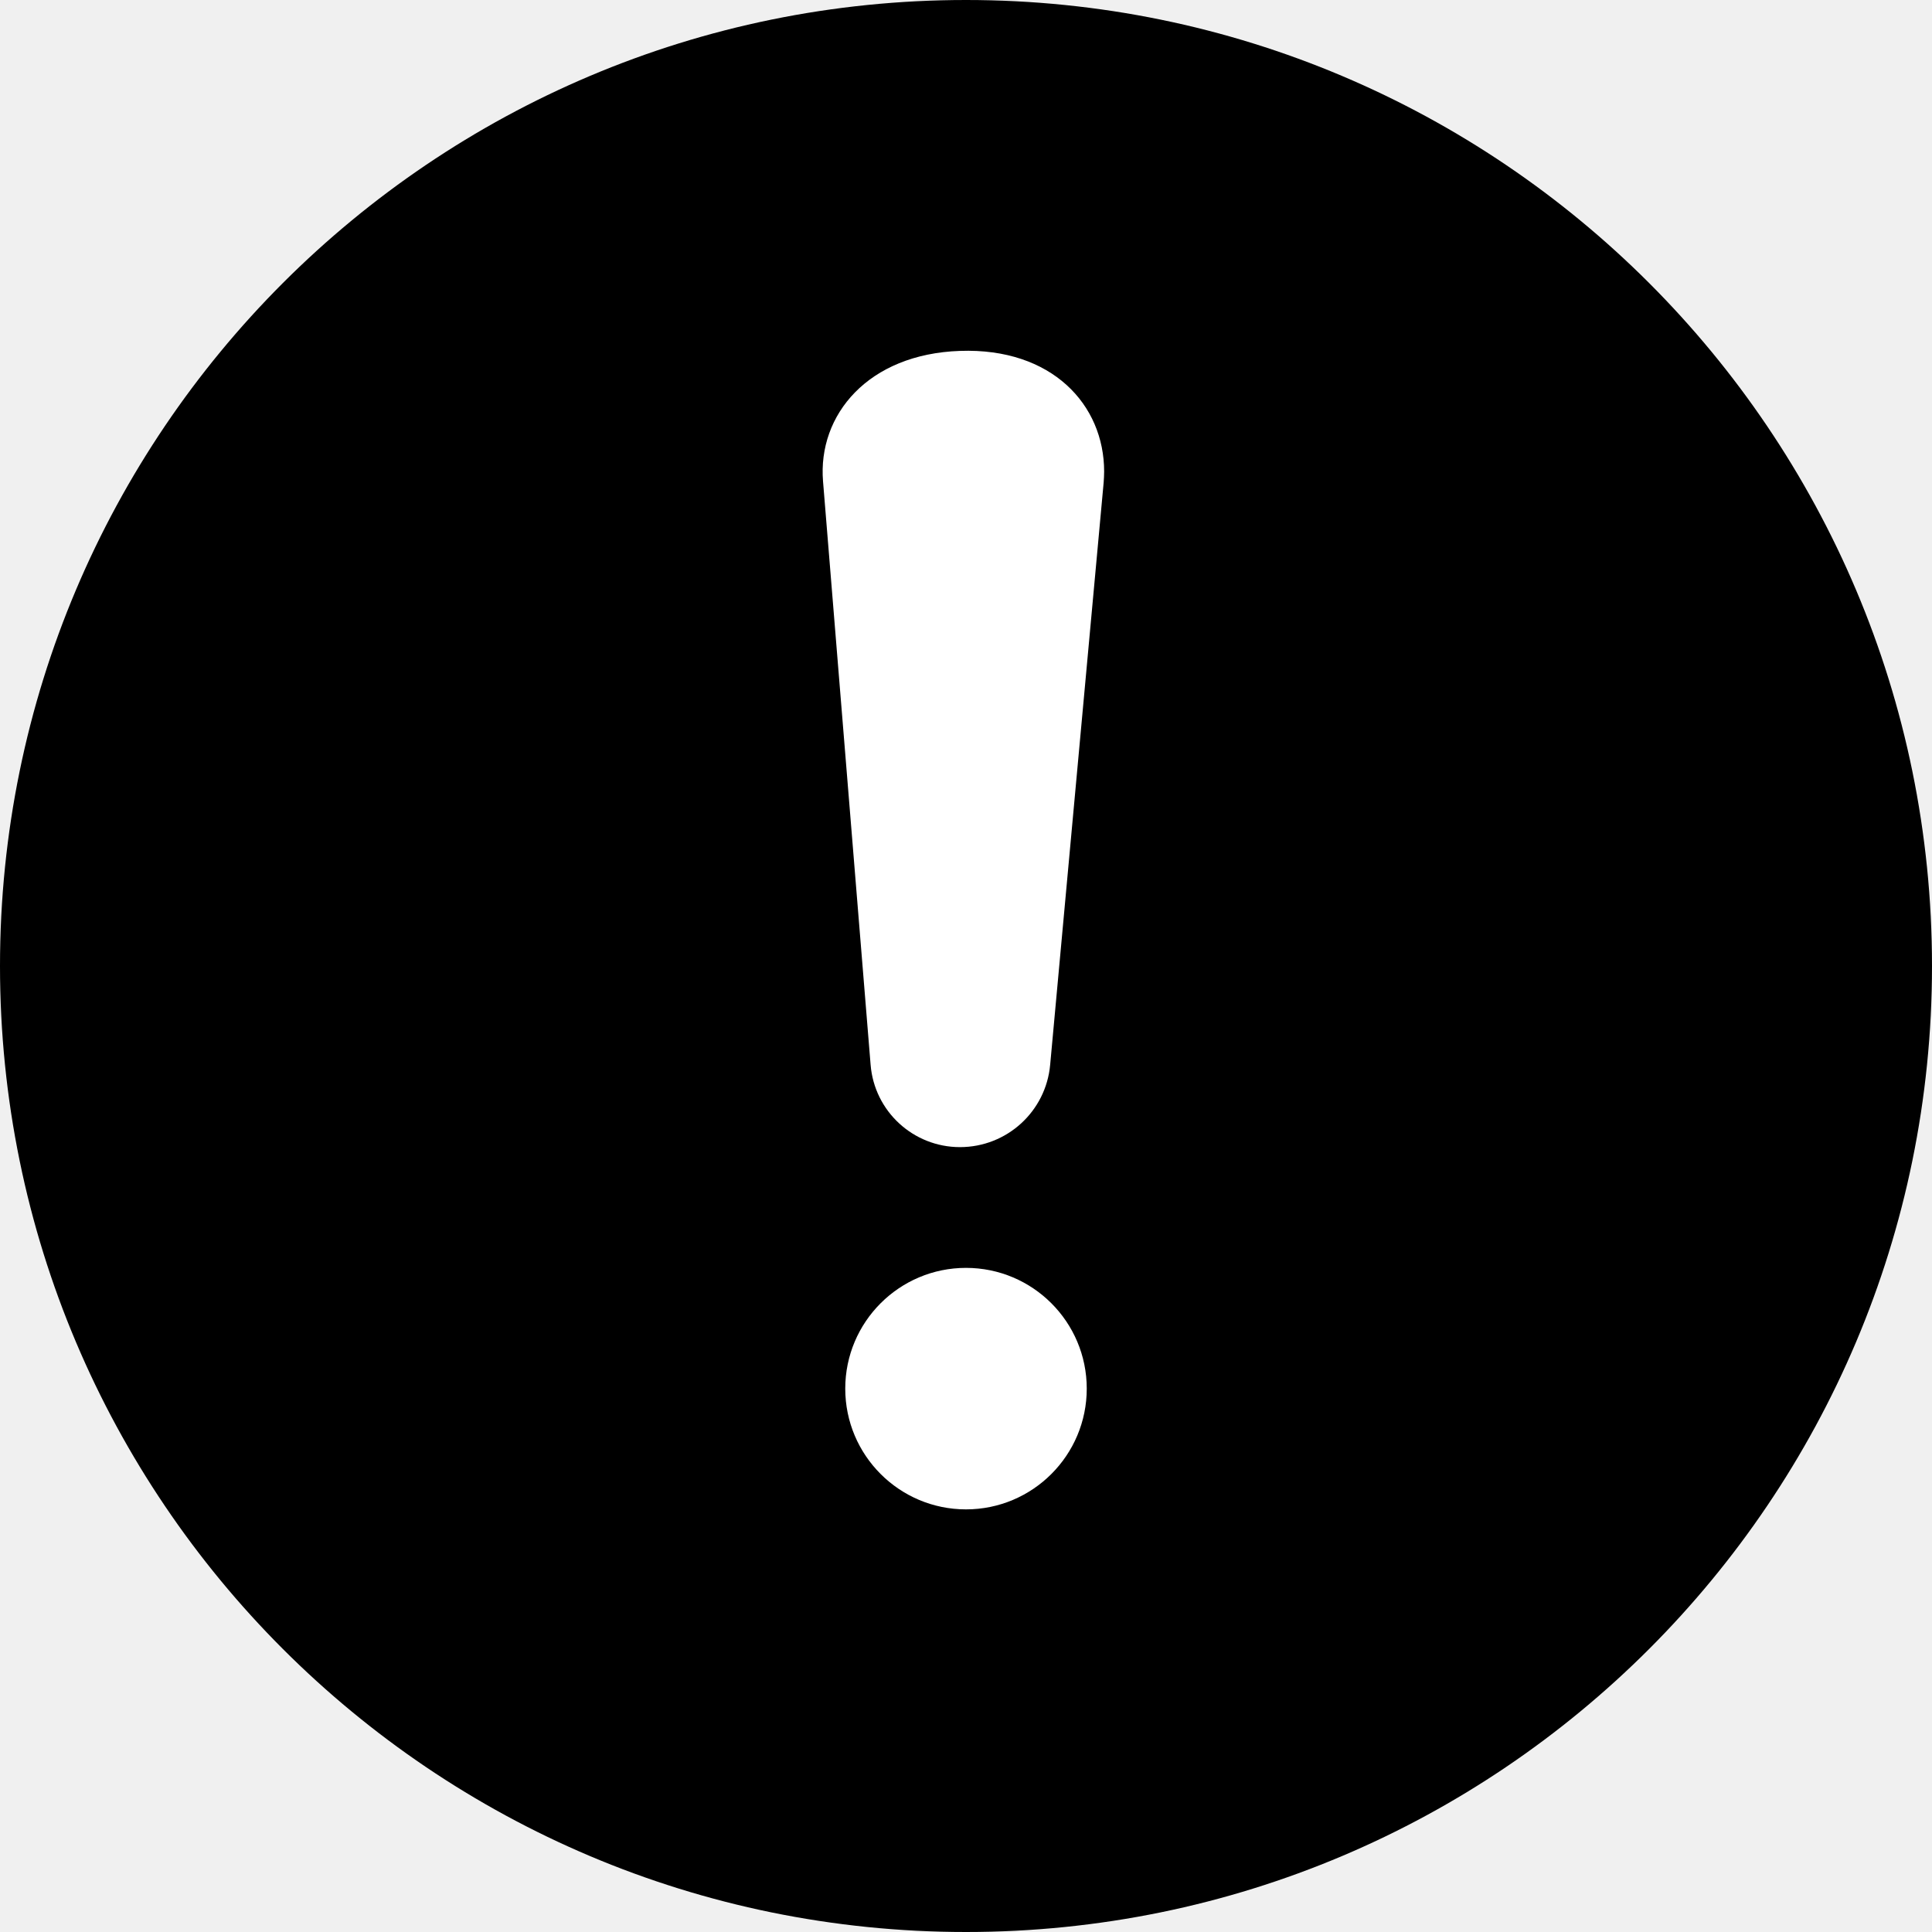
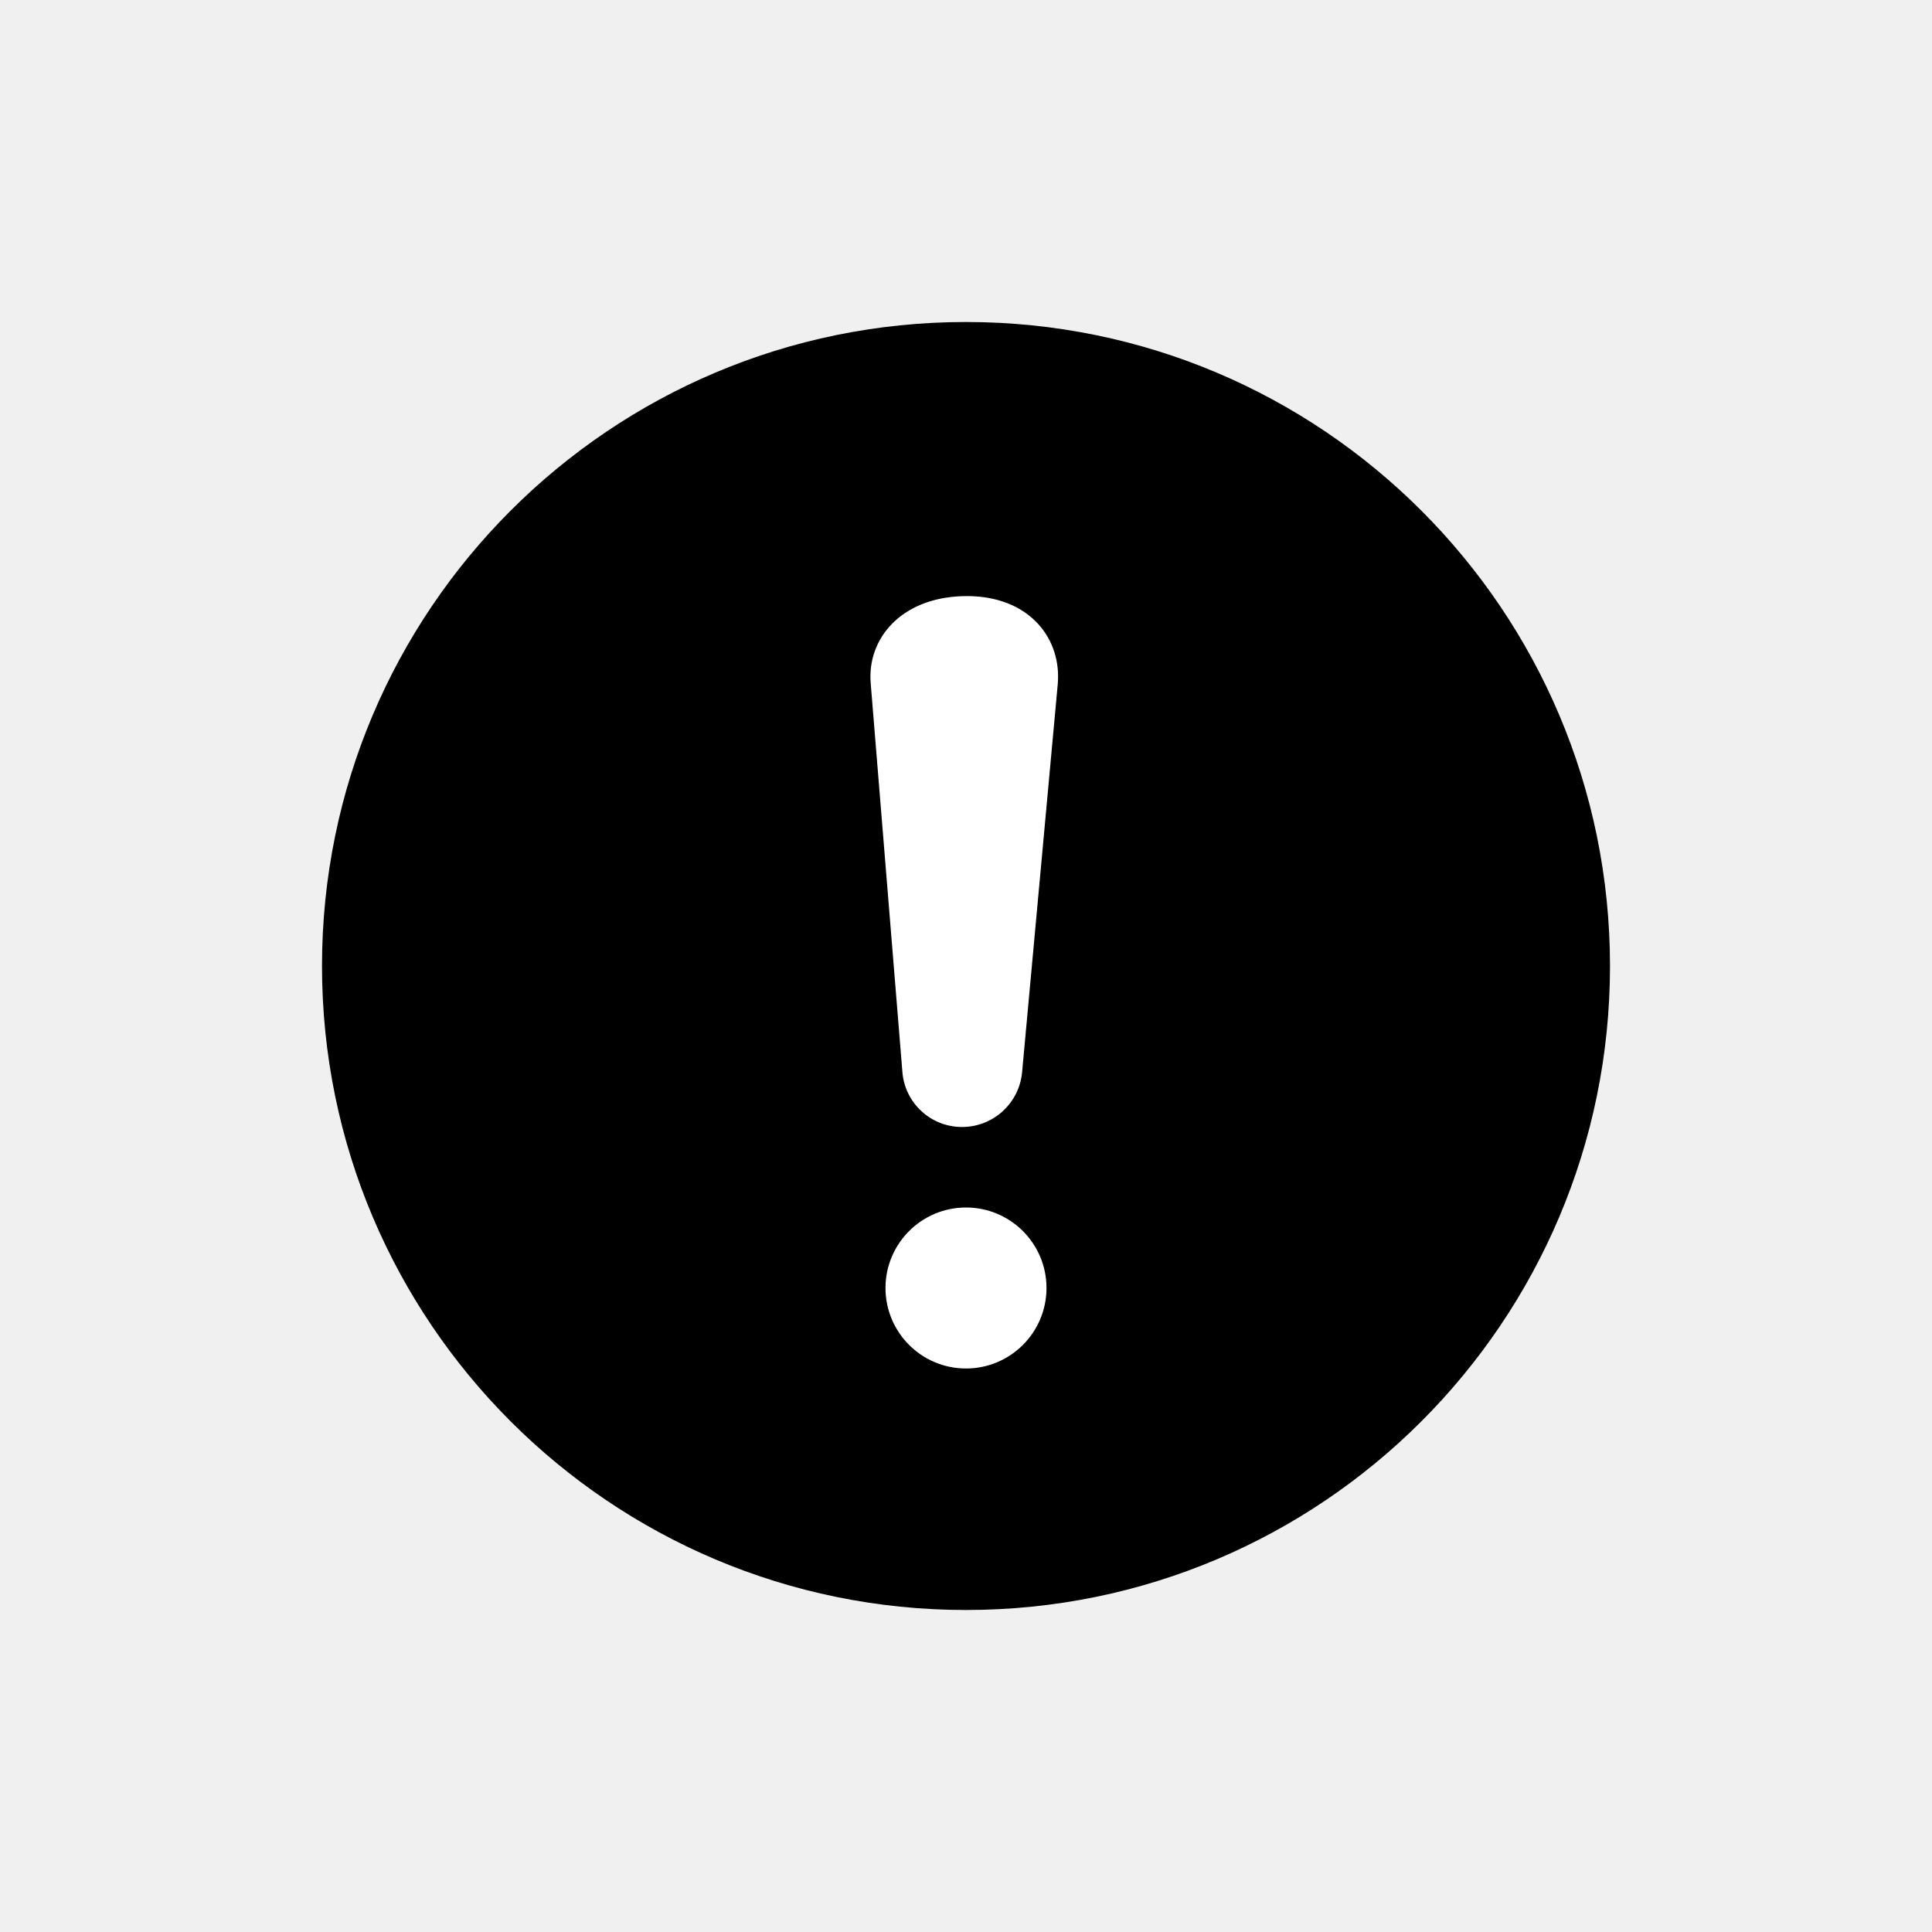
- <svg xmlns="http://www.w3.org/2000/svg" viewBox="0 0 16 16">
-   <path d="M8,16 C3.582,16 0,12.418 0,8 C0,3.582 3.582,-1.77635684e-15 8,0 C12.418,0 16,3.582 16,8 C16,12.418 12.418,16 8,16 Z" id="path-1" />
-   <path fill="white" transform="translate(6, 2.5)" d="M0.816,1.486 C0.771,0.936 1.189,0.432 1.95,0.406 C2.712,0.379 3.144,0.852 3.144,1.405 C3.144,1.435 3.142,1.466 3.14,1.496 L2.697,6.318 C2.662,6.705 2.338,7 1.95,7 C1.563,7 1.241,6.703 1.21,6.318 L0.816,1.486 Z M2,8 C2.552,8 3,8.448 3,9 C3,9.552 2.552,10 2,10 C1.448,10 1,9.552 1,9 C1,8.448 1.448,8 2,8 Z" id="path-3" />
+ <svg xmlns="http://www.w3.org/2000/svg" viewBox="0 0 24 24">
+   <path d="M12,20 C7.582,20 4,16.418 4,12 C4,7.582 7.582,4 12,4 C16.418,4 20,7.582 20,12 C20,16.418 16.418,20 12,20 Z" id="path-1" />
+   <path fill="white" d="M10.816,8.486 C10.771,7.936 11.189,7.432 11.95,7.406 C12.712,7.379 13.144,7.852 13.144,8.405 C13.144,8.435 13.142,8.466 13.14,8.496 L12.697,13.318 C12.662,13.705 12.338,14 11.95,14 C11.563,14 11.241,13.703 11.21,13.318 L10.816,8.486 Z M12,15 C12.552,15 13,15.448 13,16 C13,16.552 12.552,17 12,17 C11.448,17 11,16.552 11,16 C11,15.448 11.448,15 12,15 Z" id="path-3" />
</svg>
